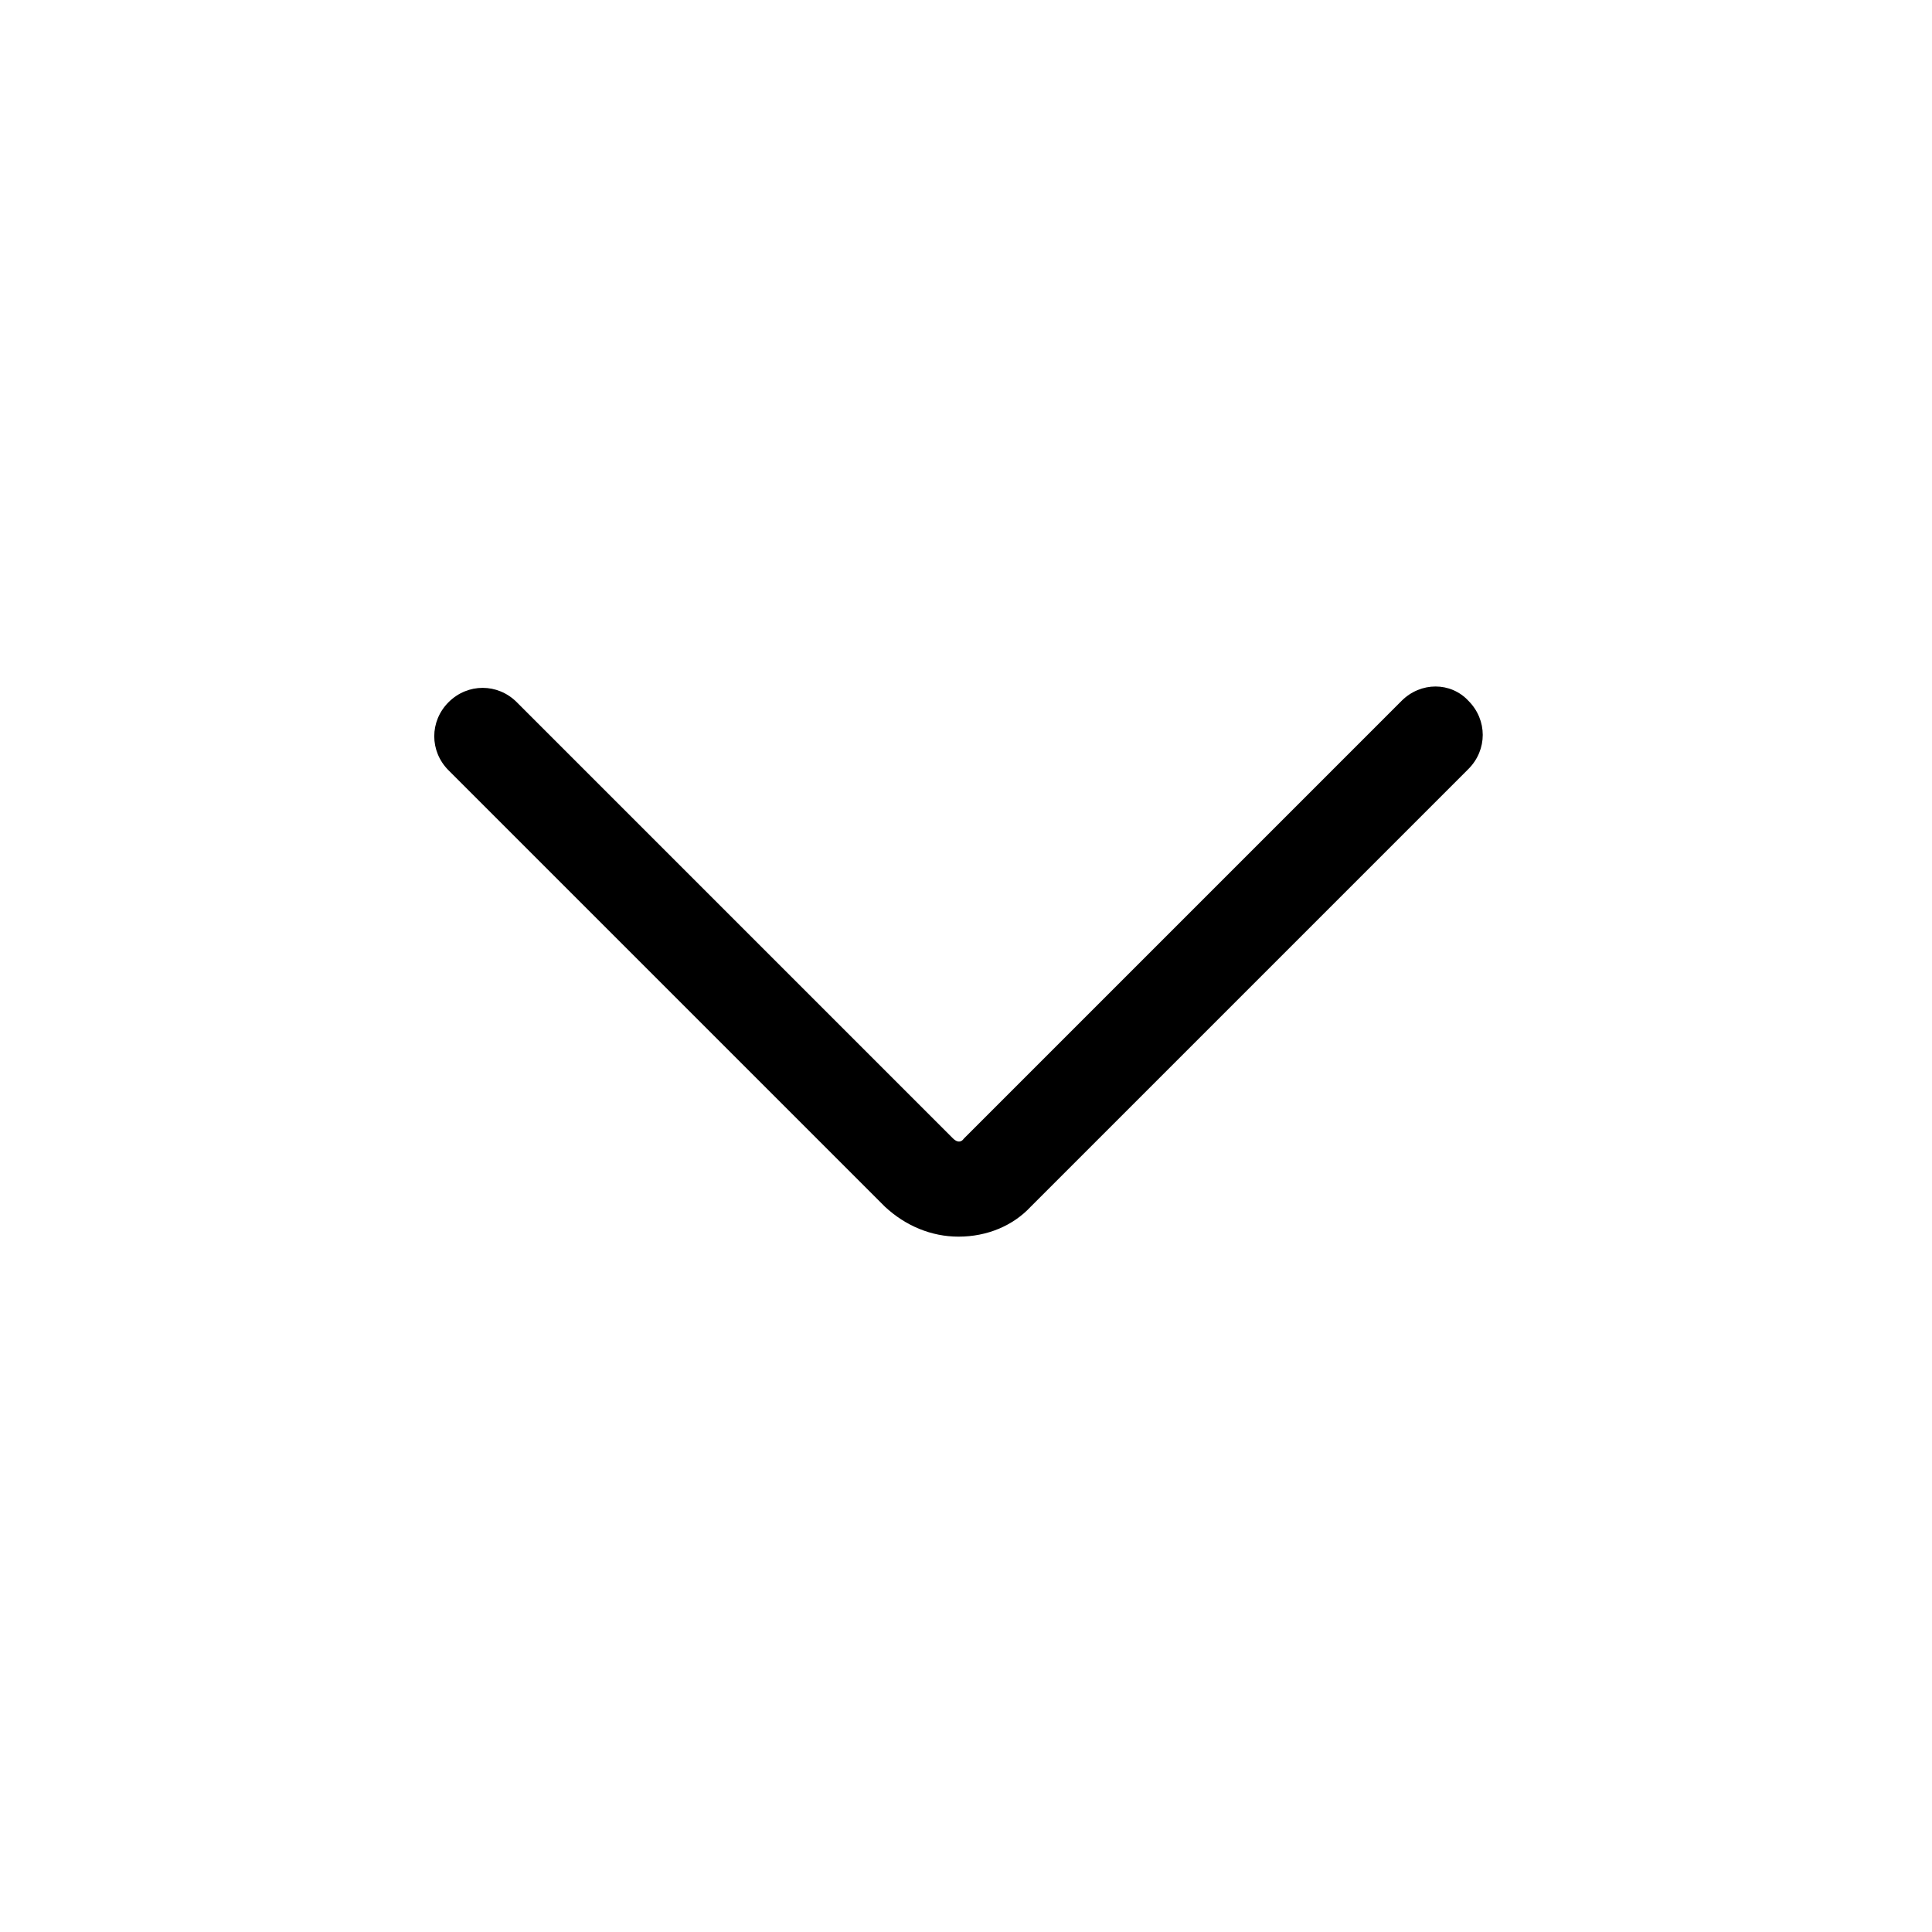
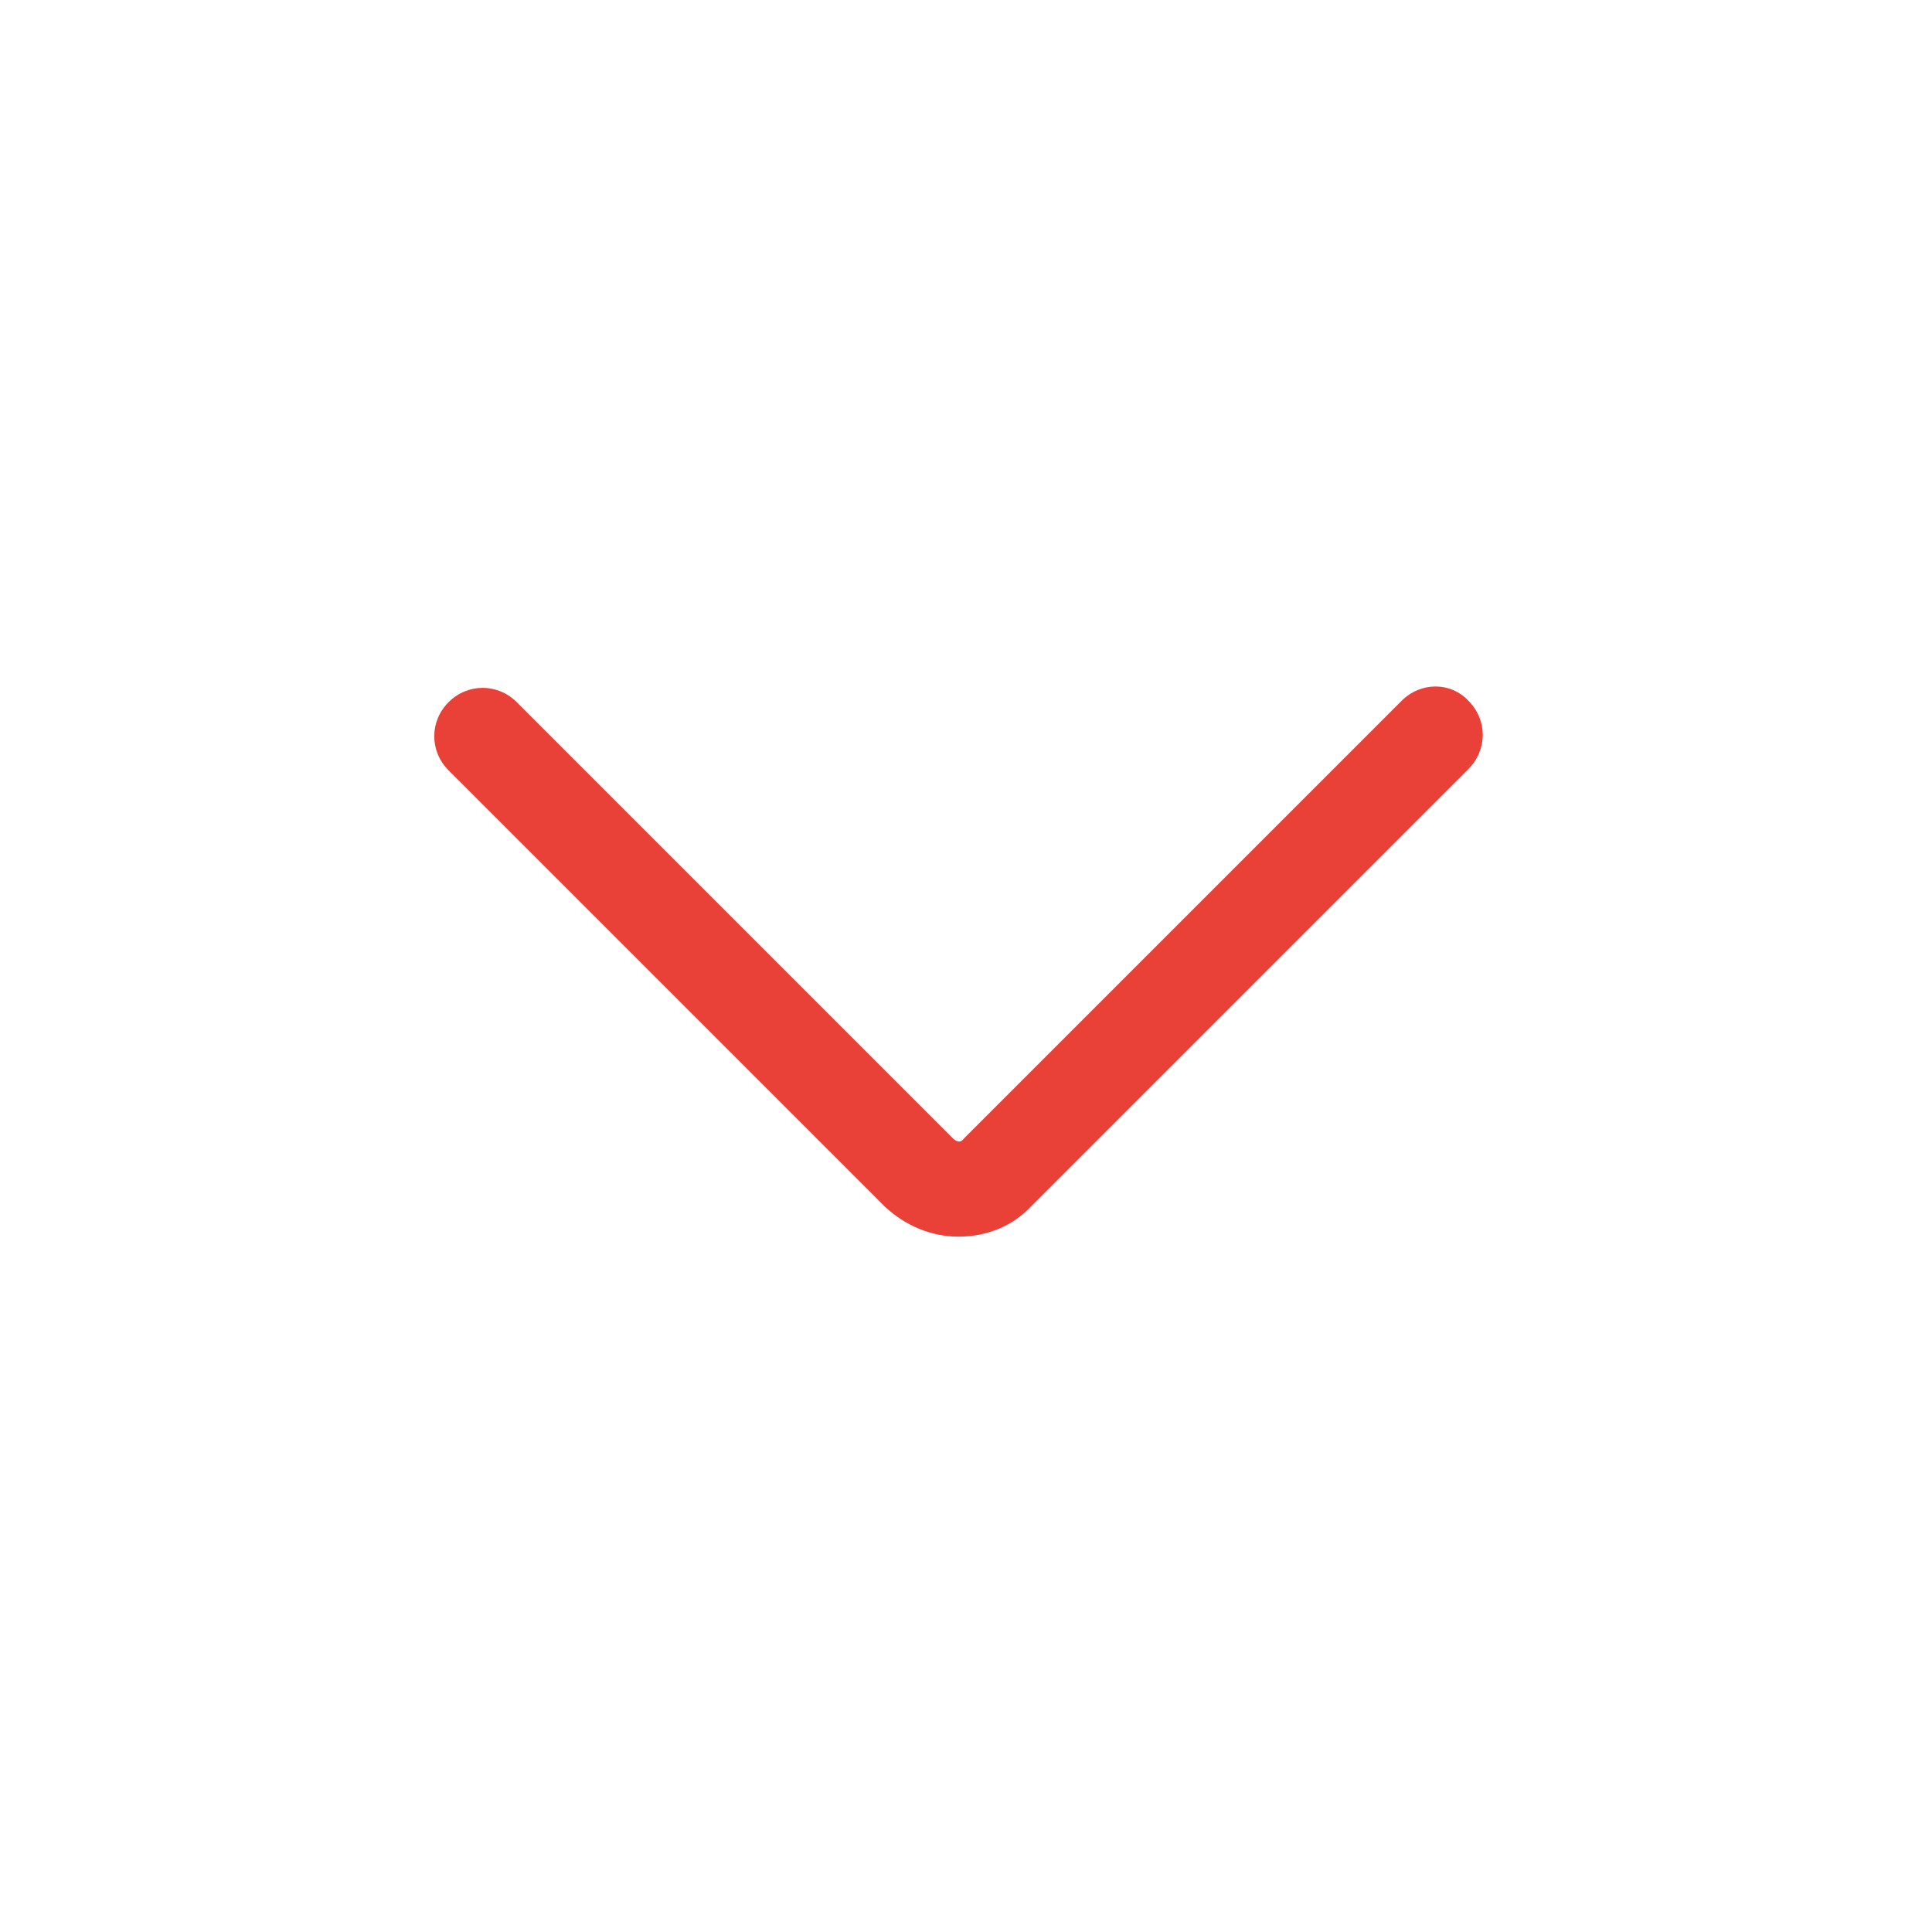
- <svg xmlns="http://www.w3.org/2000/svg" class="icon" viewBox="0 0 1024 1024" width="32" height="32">
-   <defs>
-     <style />
-   </defs>
-   <path d="M508.025 655.447c-14.453 0-28.183-5.782-39.023-15.899L237.753 408.3c-10.117-10.117-10.117-26.015 0-36.132s26.016-10.118 36.133 0l231.249 231.249c2.168 2.168 4.336 2.168 5.781 0l231.972-231.972c10.117-10.117 26.015-10.117 35.41 0 10.117 10.117 10.117 26.015 0 36.133L546.326 639.548c-9.394 10.117-23.125 15.899-38.3 15.899z" />
+ <svg xmlns="http://www.w3.org/2000/svg" class="icon" width="32px" height="32.00px" viewBox="0 0 1024 1024" version="1.1">
+   <path fill="#e94037" d="M508.025 655.447c-14.453 0-28.183-5.781-39.023-15.898l-231.249-231.249c-10.117-10.117-10.117-26.016 0-36.133s26.016-10.117 36.133 0l231.249 231.249c2.168 2.168 4.336 2.168 5.781 0l231.972-231.972c10.117-10.117 26.016-10.117 35.41 0 10.117 10.117 10.117 26.016 0 36.133l-231.972 231.972c-9.394 10.117-23.125 15.898-38.301 15.898z" />
</svg>
